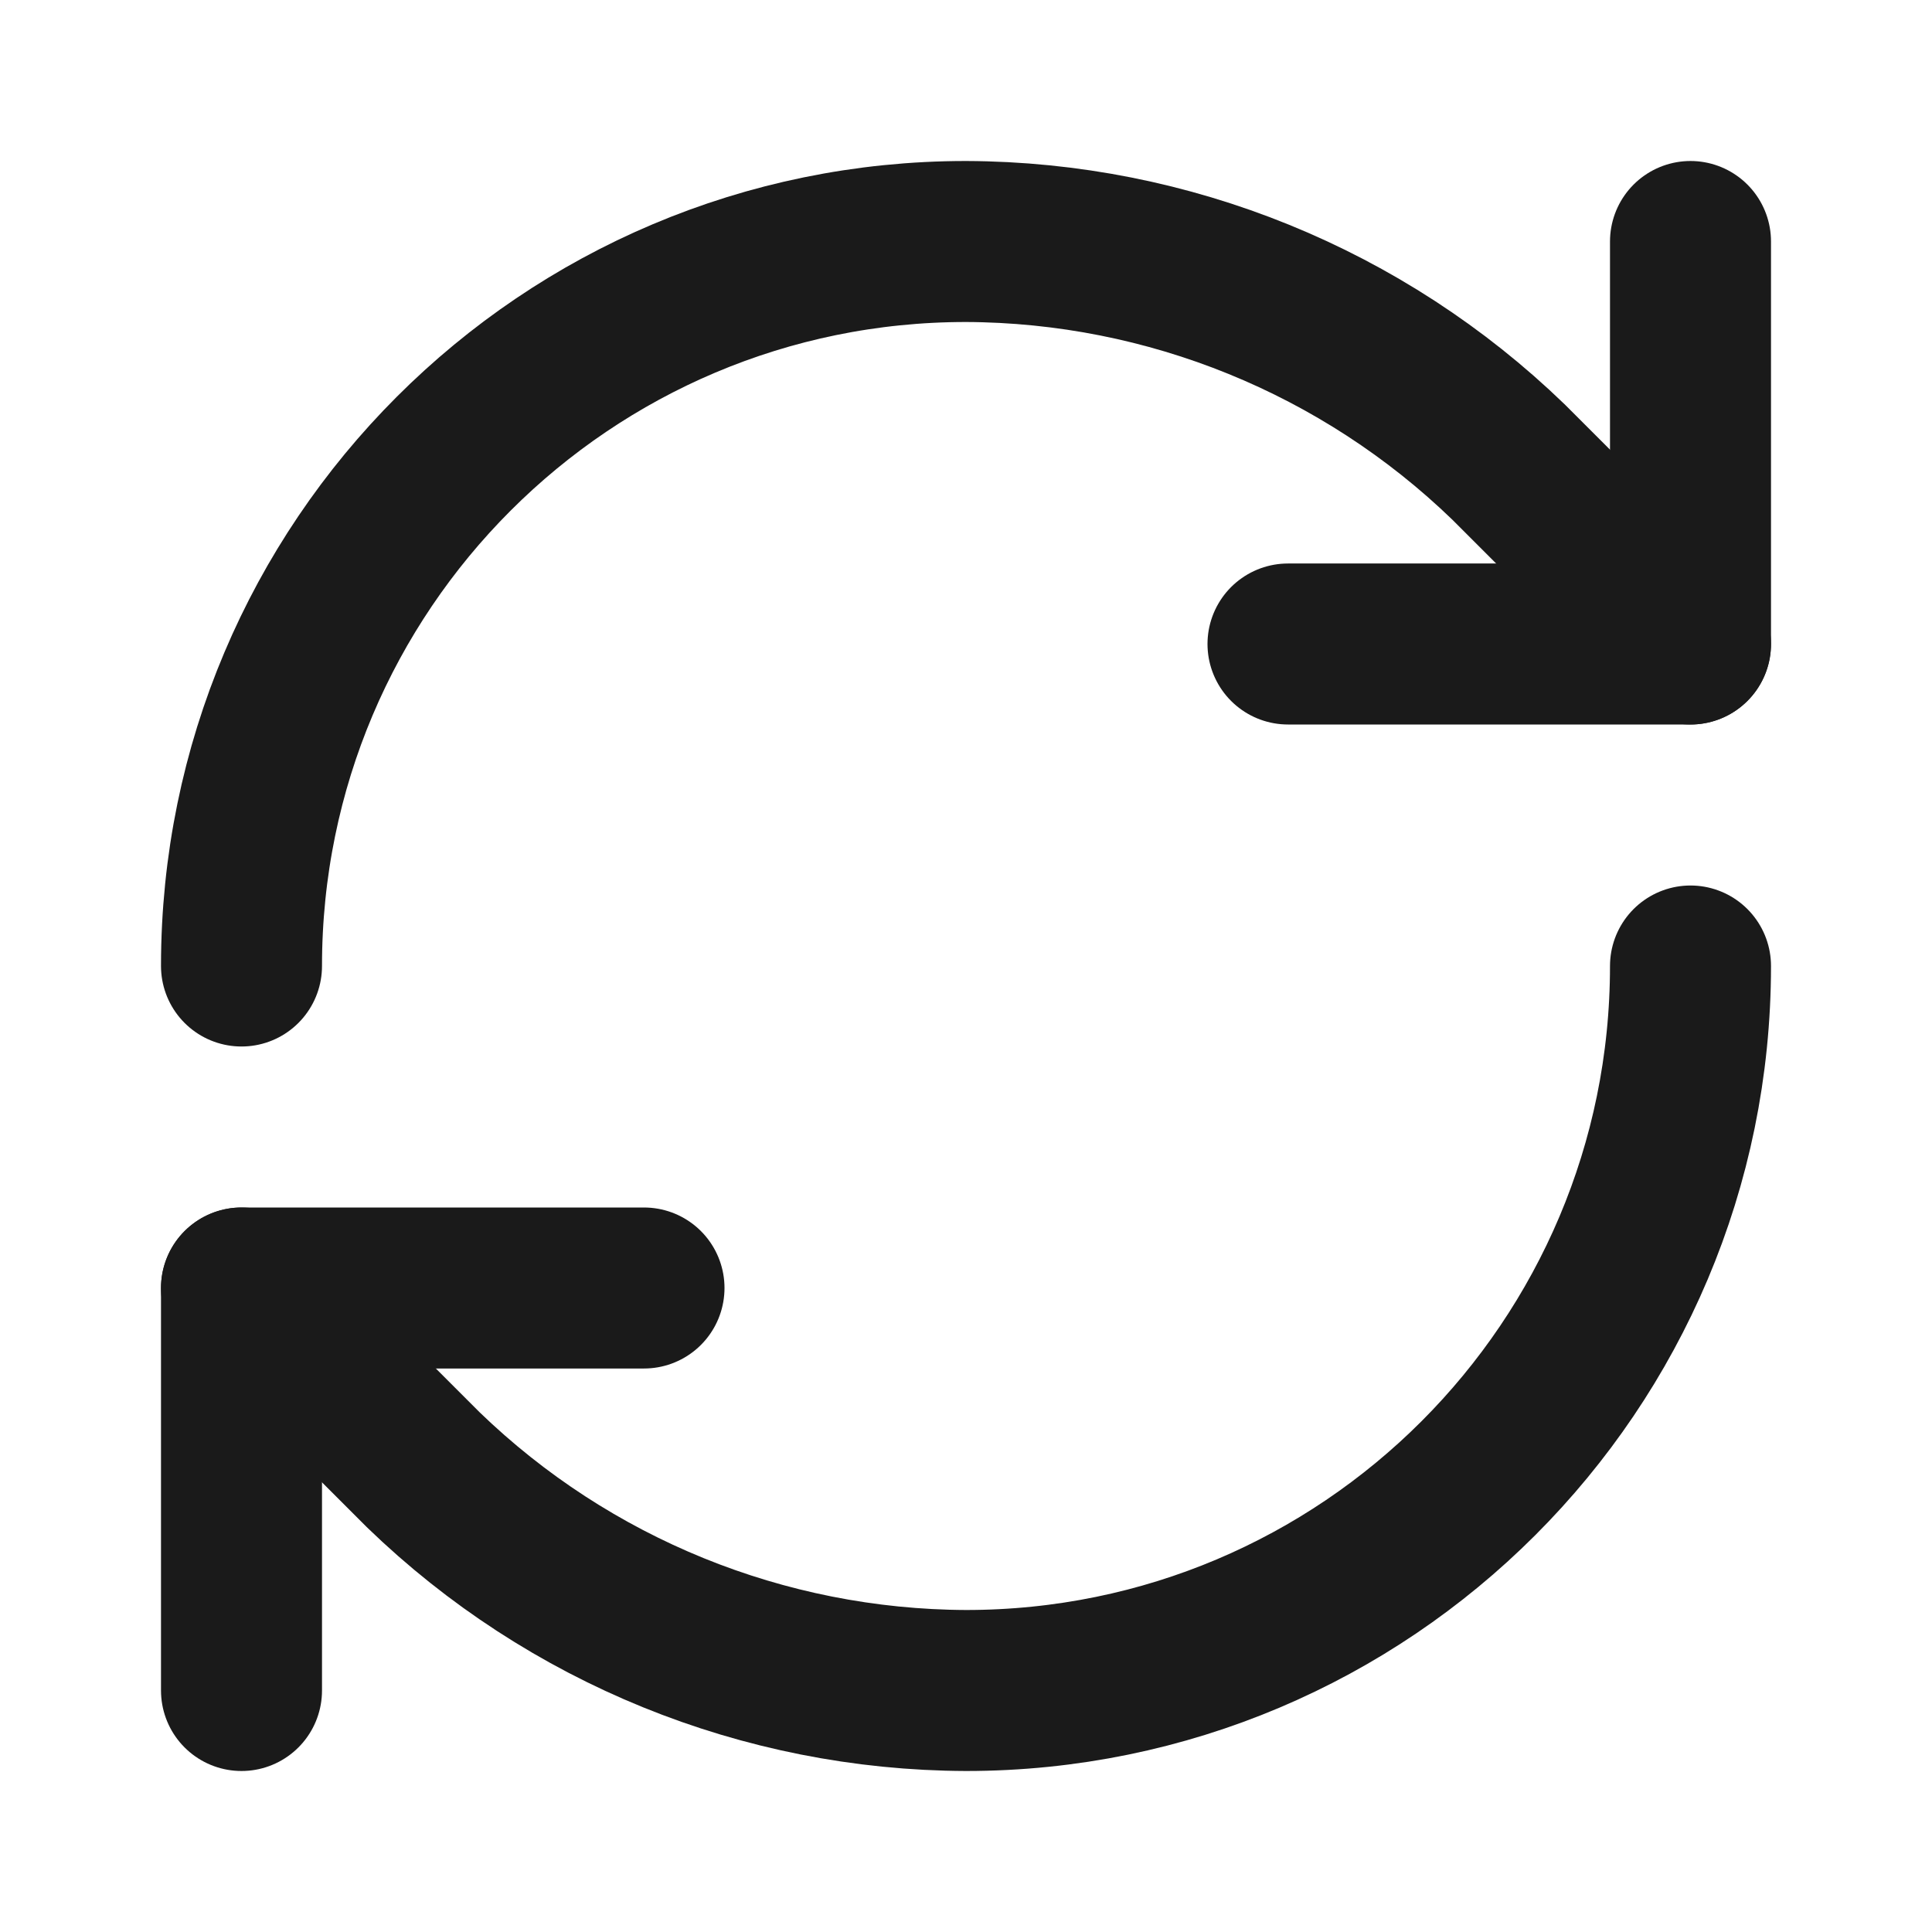
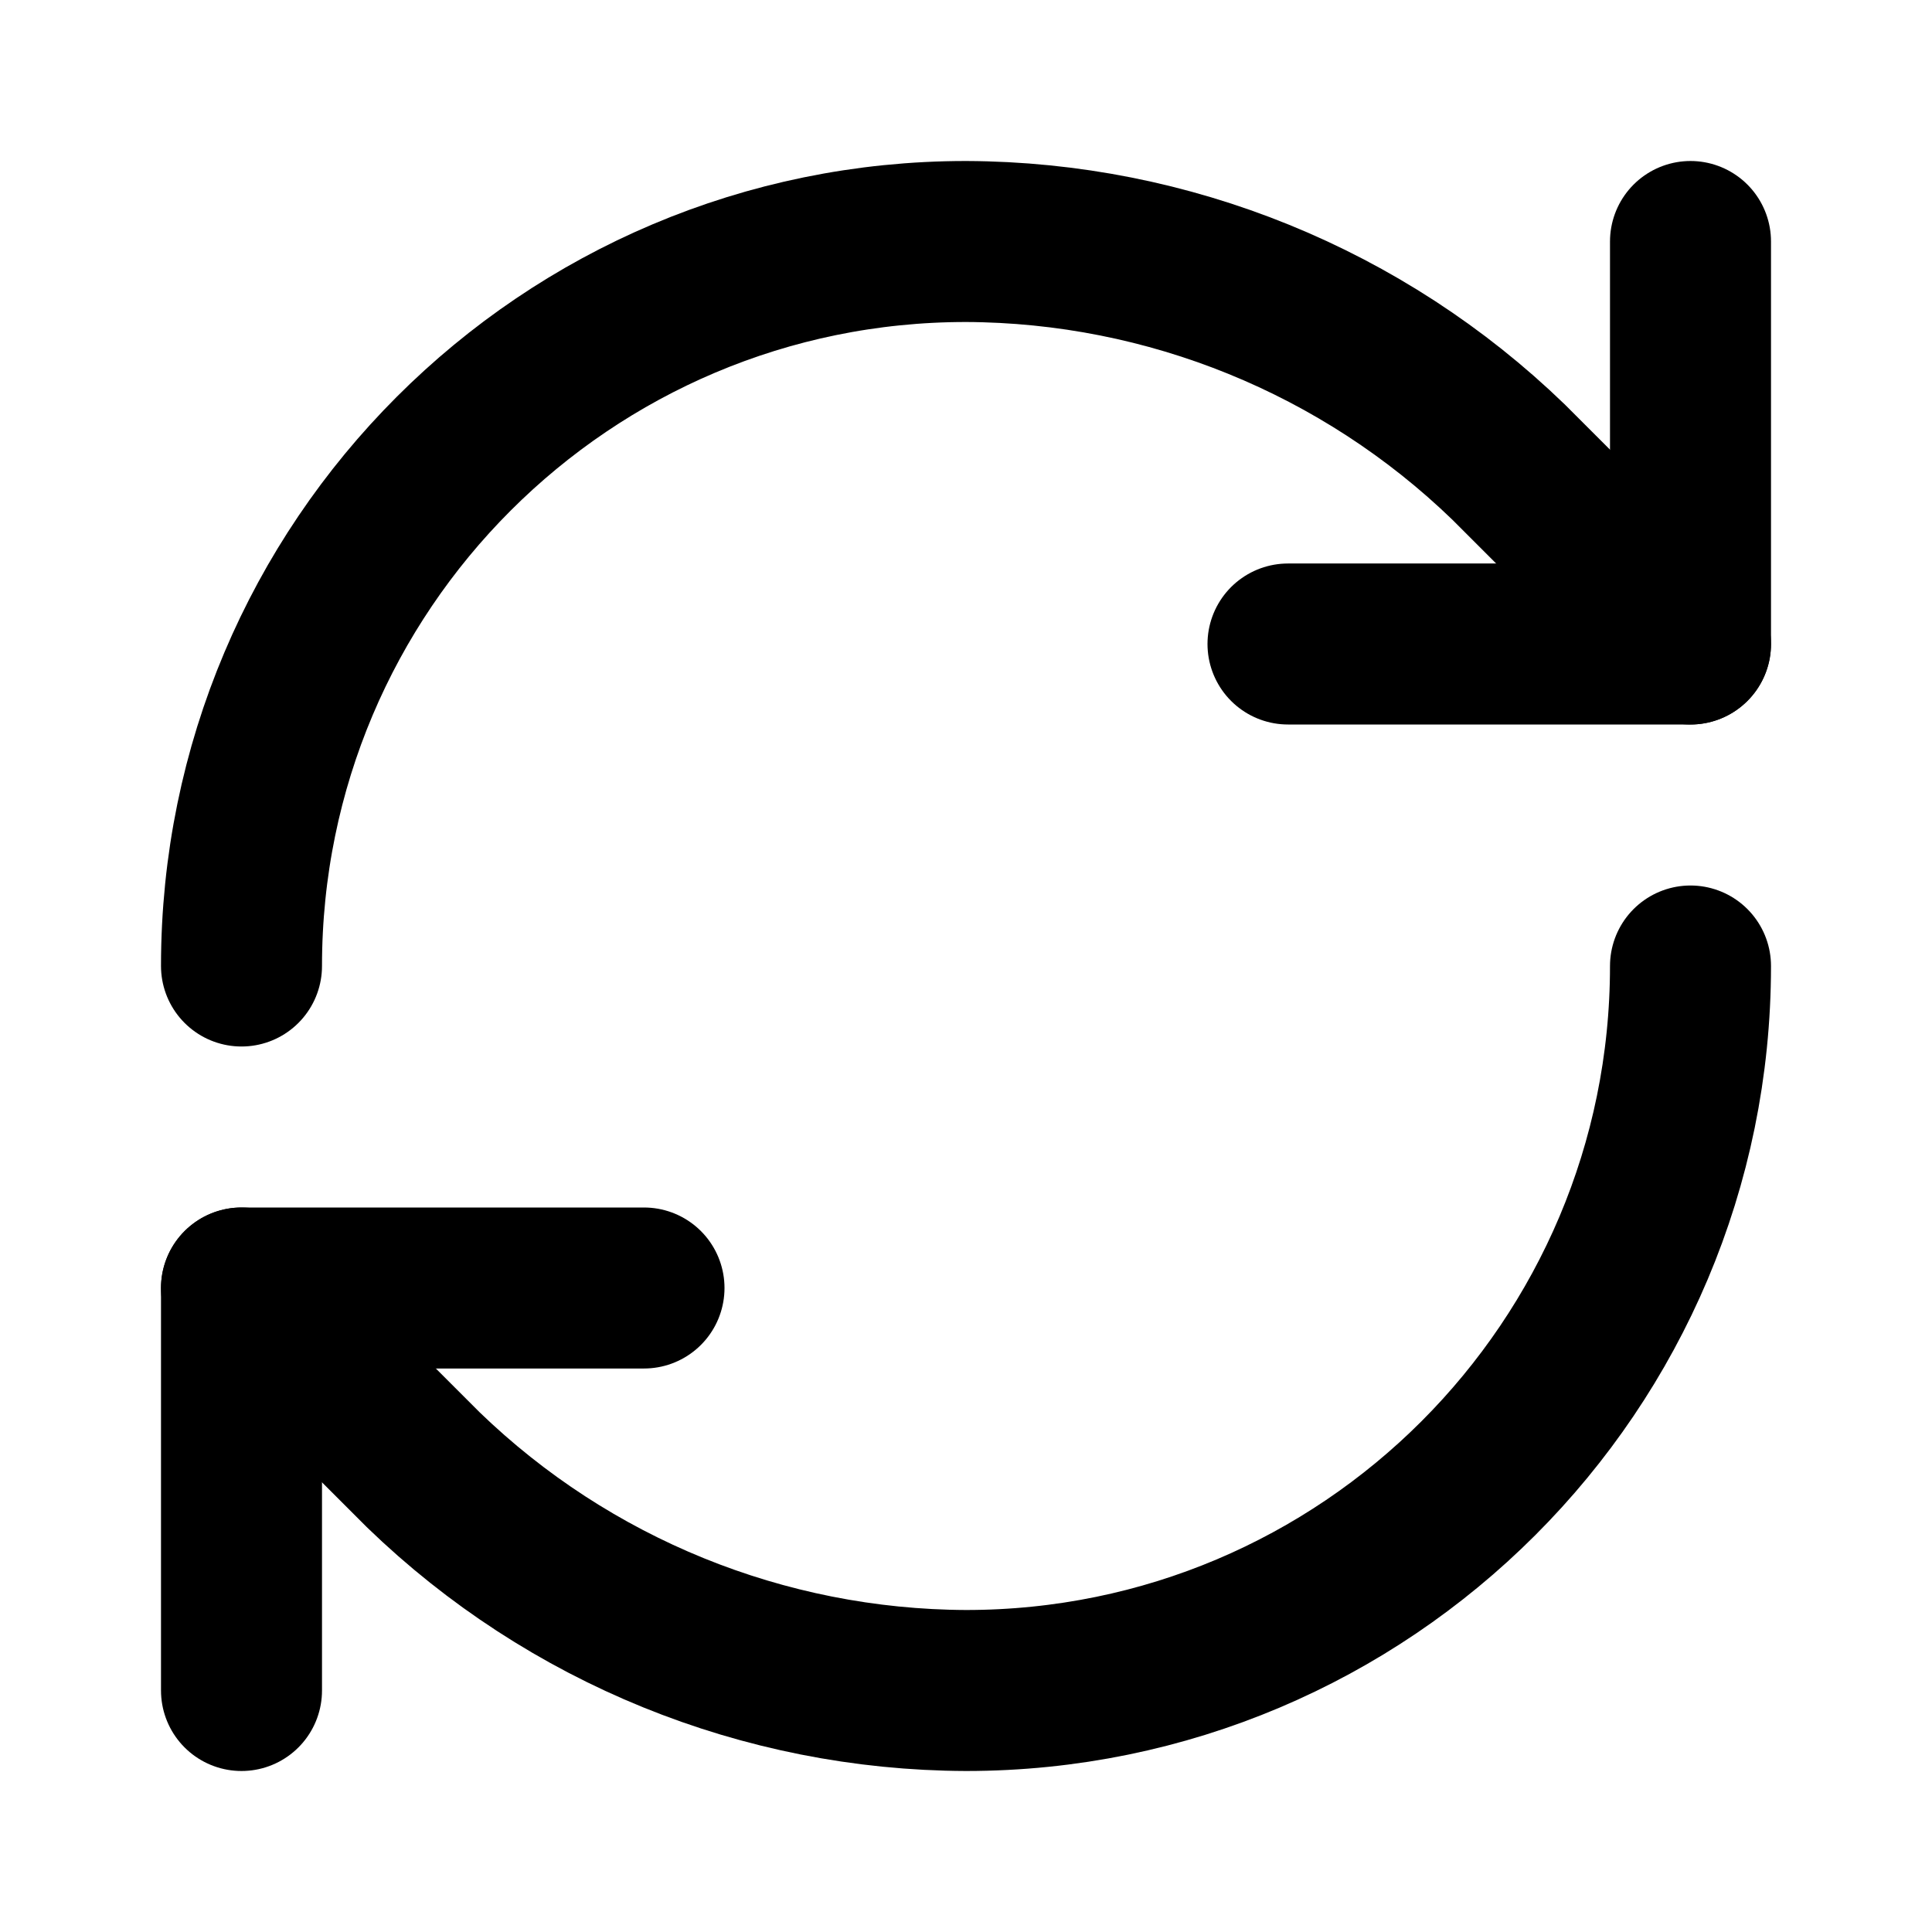
- <svg xmlns="http://www.w3.org/2000/svg" color="#1a1a1a" width="24" height="24" viewBox="0 0 24 24" fill="none" stroke="currentColor" stroke-width="2" stroke-linecap="round" stroke-linejoin="round">
-   <path d="M3 12a9 9 0 0 1 9-9 9.75 9.75 0 0 1 6.74 2.74L21 8" style="fill:none" />
-   <path d="M21 3v5h-5" style="fill:none" />
-   <path d="M21 12a9 9 0 0 1-9 9 9.75 9.75 0 0 1-6.74-2.74L3 16" style="fill:none" />
-   <path d="M8 16H3v5" style="fill:none" />
+ <svg xmlns="http://www.w3.org/2000/svg" width="24" height="24" viewBox="0 0 24 24" fill="none" stroke="currentColor" stroke-width="2" stroke-linecap="round" stroke-linejoin="round">
+   <style>* { fill: none !important; stroke: currentColor !important; }</style>
+   <path d="M3 12a9 9 0 0 1 9-9 9.75 9.75 0 0 1 6.74 2.74L21 8" />
+   <path d="M21 3v5h-5" />
+   <path d="M21 12a9 9 0 0 1-9 9 9.75 9.75 0 0 1-6.74-2.74L3 16" />
+   <path d="M8 16H3v5" />
</svg>
